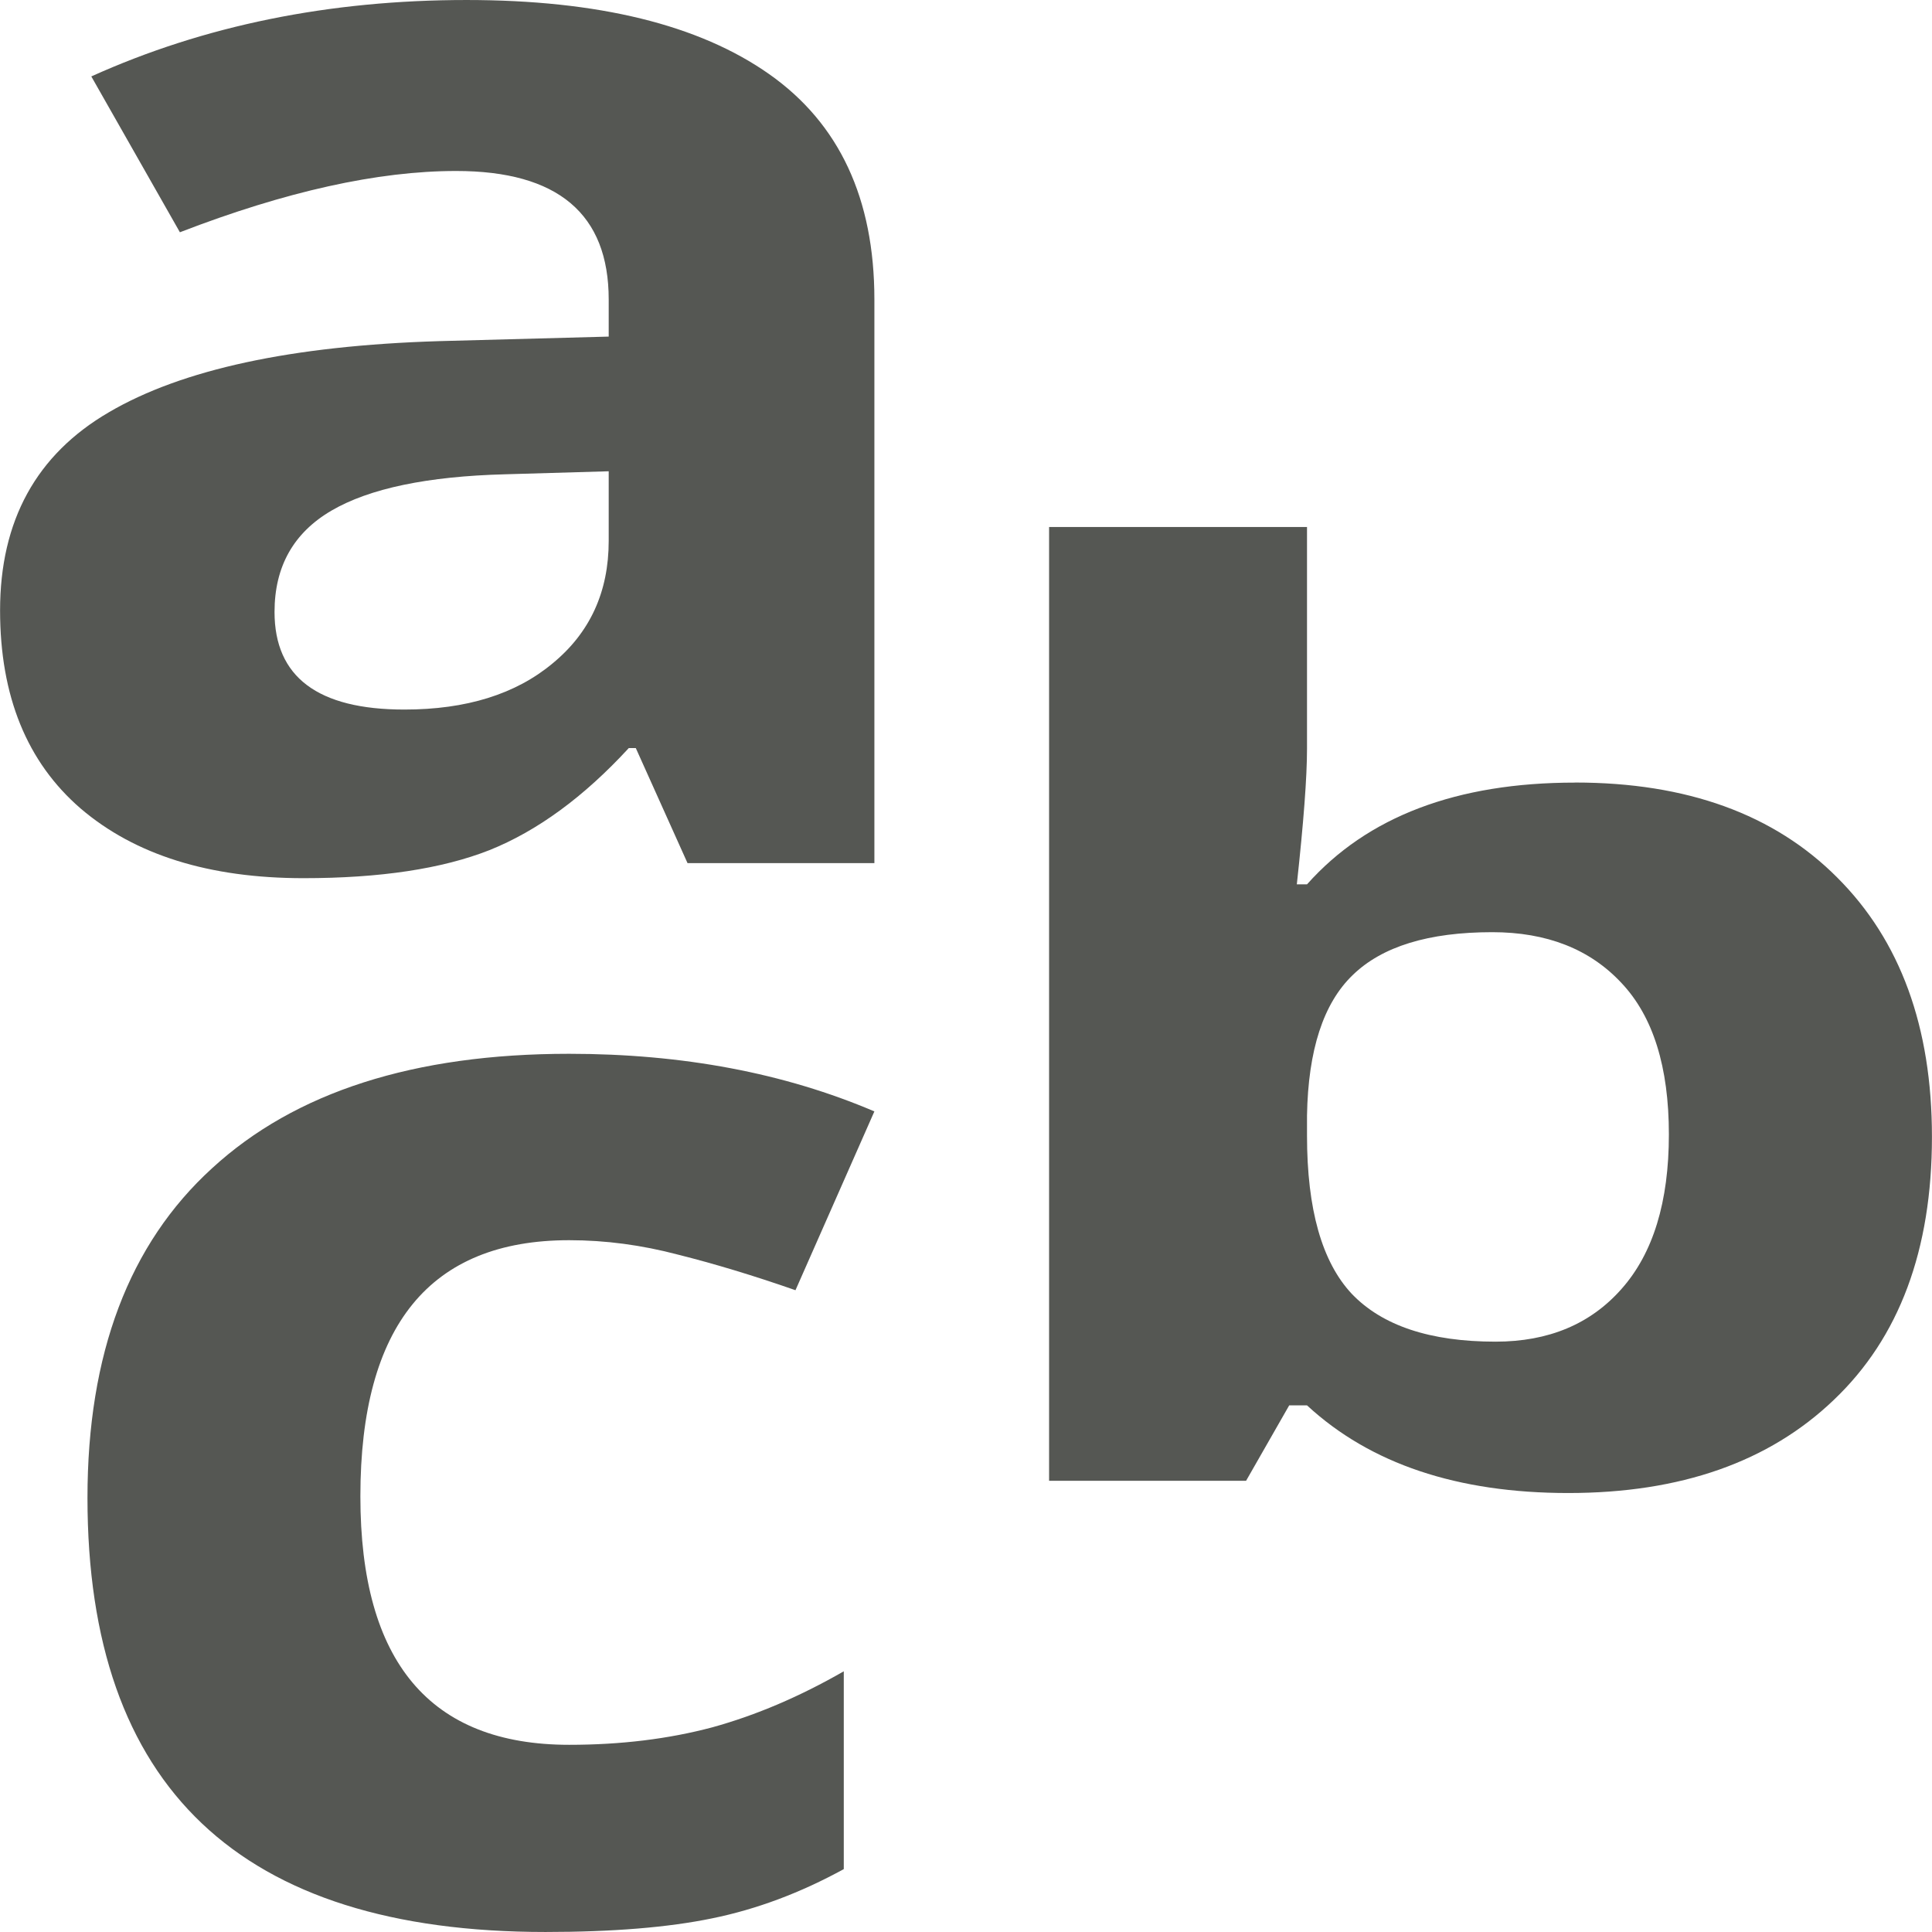
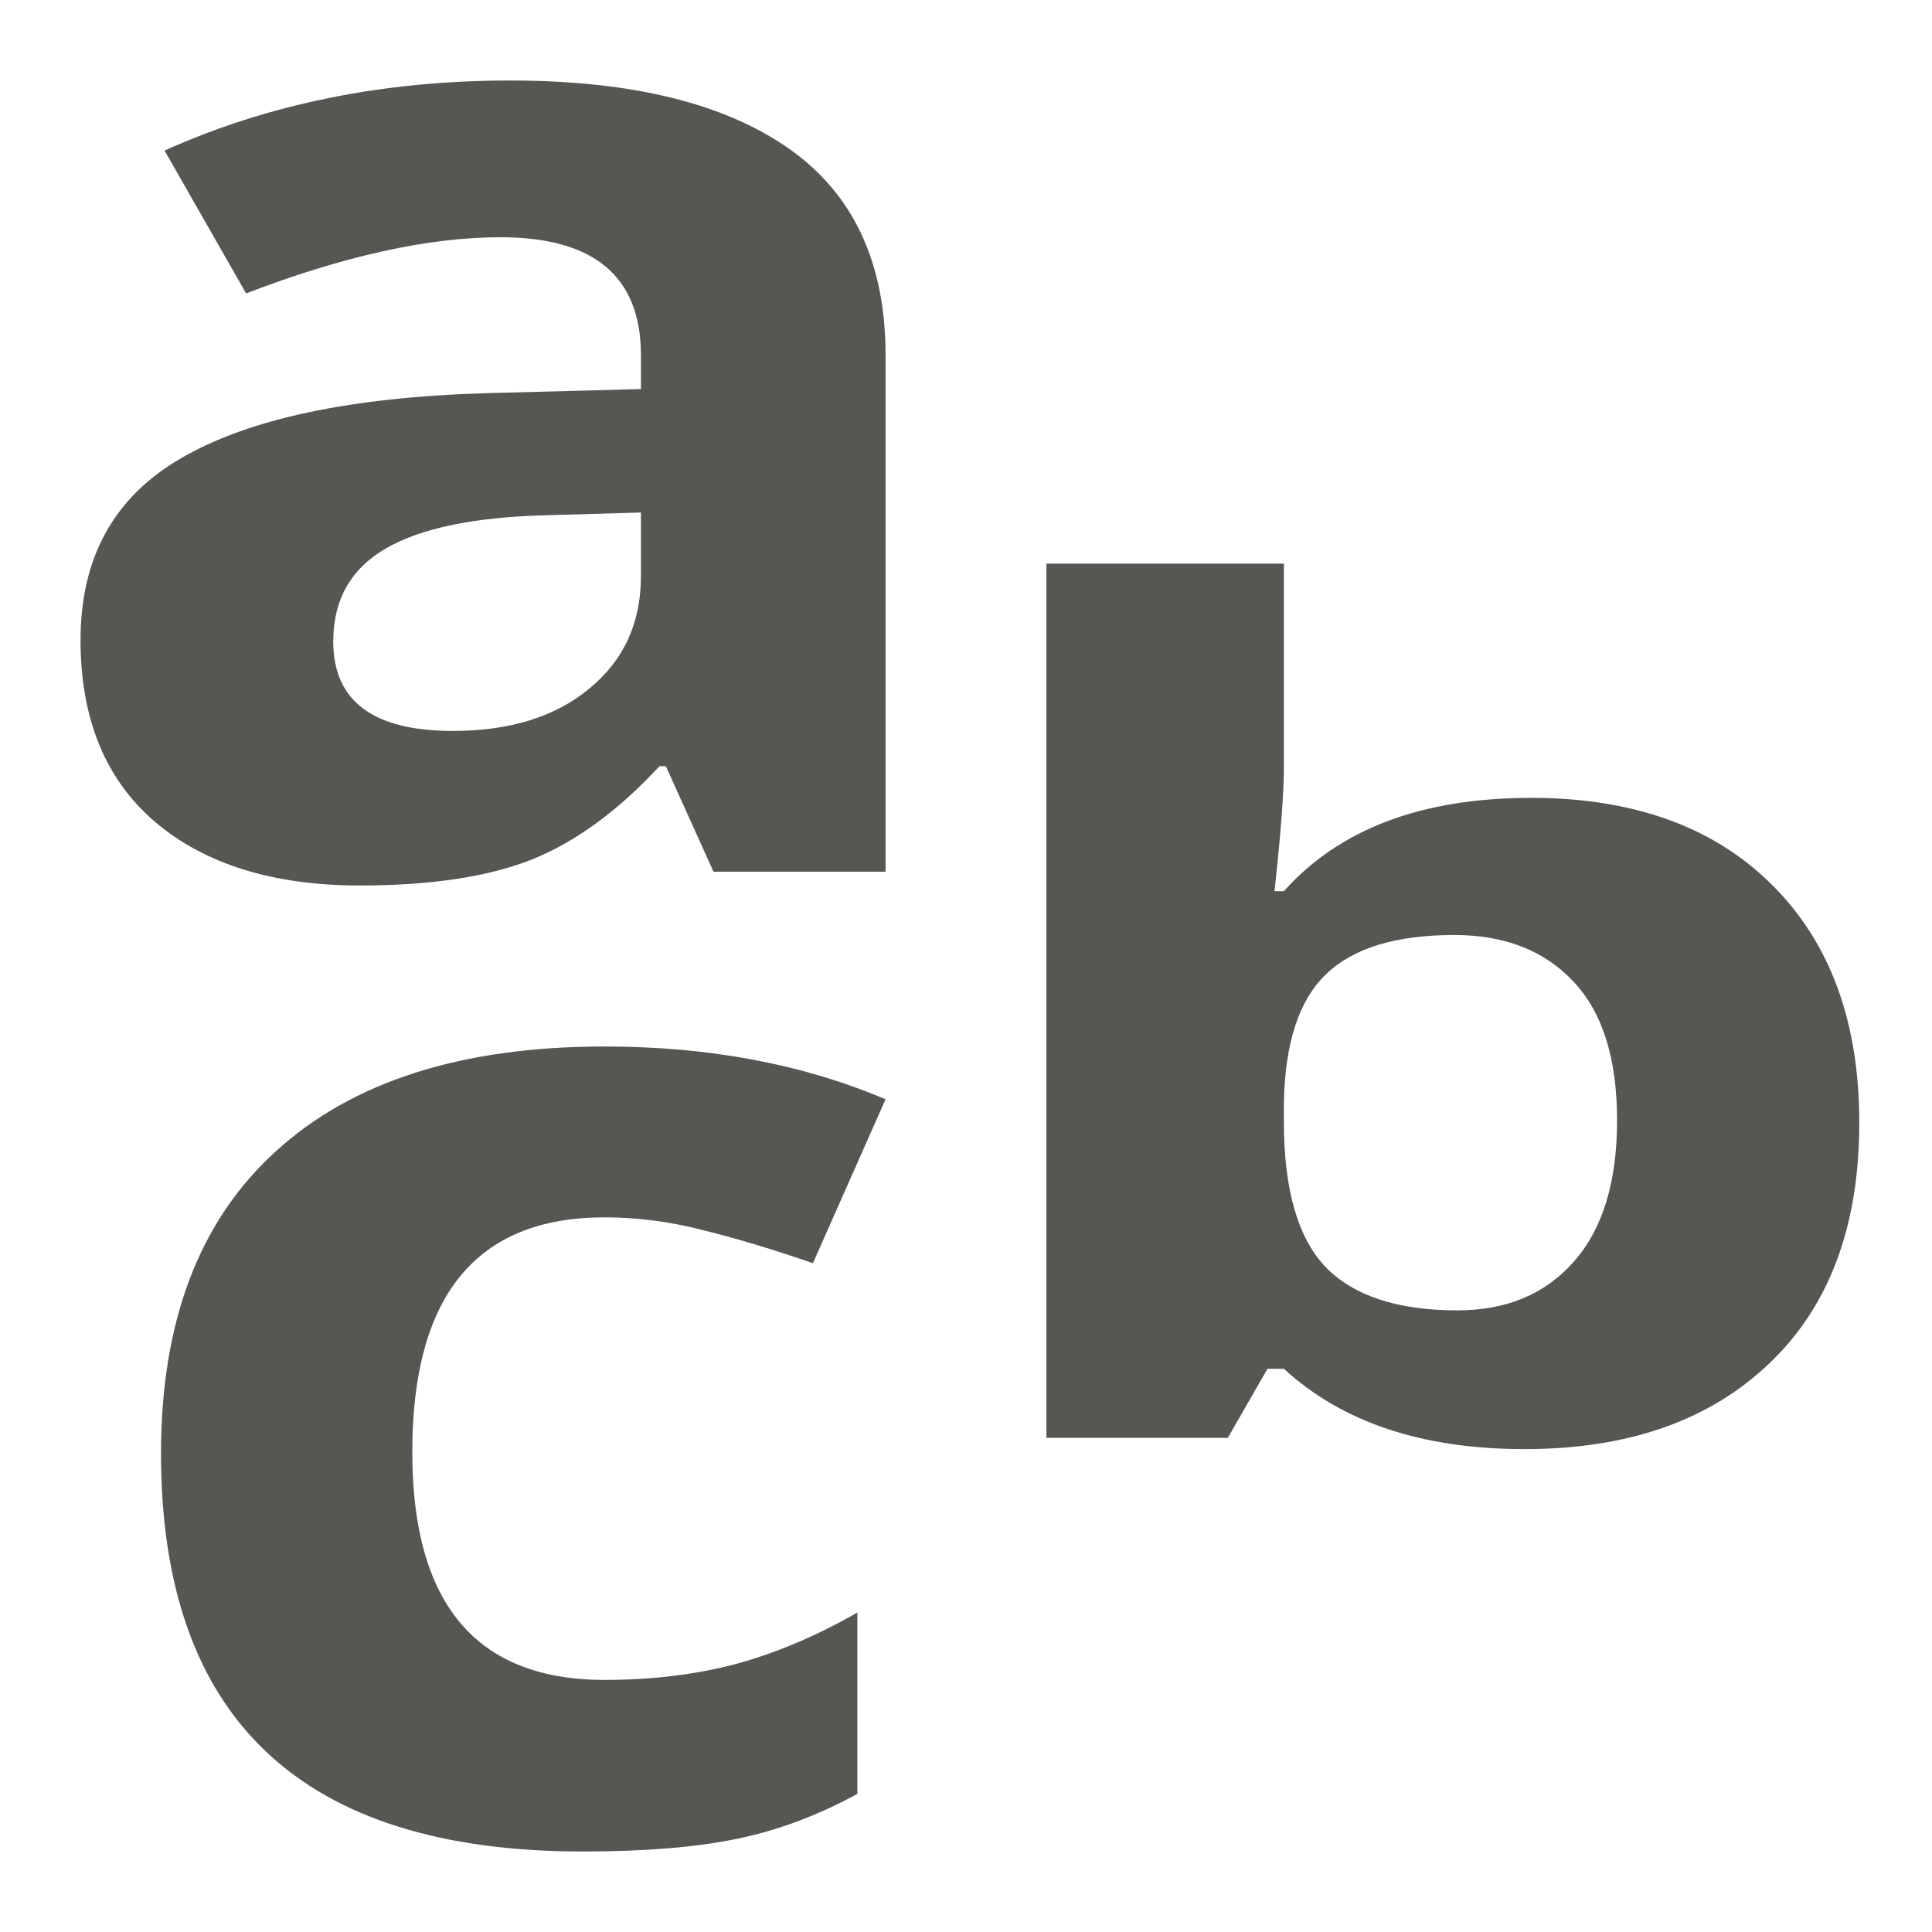
- <svg xmlns="http://www.w3.org/2000/svg" id="svg7384" version="1.1" height="16" width="16">
-   <defs id="defs7386">
-     </defs>
-   <g transform="translate(-60.95223,-647)" id="layer12" style="display:inline">
-     <g transform="matrix(1.5,0,0,1.499389,4.95223,514.1657)" id="lc_mergecells" style="display:inline">
-       <path id="path4419" d="m 482.667,239.035 -1.333,-0.005 -2e-5,1.338 1e-5,3.996 10e-6,4.67 0,1.333 1.333,0.005 5.333,0 5.333,0 1.333,-0.005 0,-1.333 0,-4.67 -10e-6,-3.996 10e-6,-1.338 -1.333,0.005 -5.333,0 z m 0,1.332 2,0 0.667,0 0,2 -2.667,0 z m 4,0 2.667,0 0,2 -2.667,0 z m 4,0 2.667,0 0,2 -2.667,0 z m -8,3.33 10.667,0 0,2 -10.667,0 z m 0,3.337 2.667,0 0,2 -0.667,0 -2,0 z m 4,0 2.667,0 0,2 -2.667,0 z m 4,0 2.667,0 0,2 -2,0 -0.667,0 z" style="font-size:medium;font-style:normal;font-variant:normal;font-weight:normal;font-stretch:normal;text-indent:0;text-align:start;text-decoration:none;line-height:normal;letter-spacing:normal;word-spacing:normal;text-transform:none;direction:ltr;block-progression:tb;writing-mode:lr-tb;text-anchor:start;baseline-shift:baseline;opacity:0.35;color:#000000;fill:#555753;fill-opacity:1;stroke:none;stroke-width:2;marker:none;visibility:visible;display:inline;overflow:visible;enable-background:new;font-family:Sans;-inkscape-font-specification:Sans" />
-       <rect style="fill:none;stroke:none" id="rect4421" width="16" height="16" x="480" y="236.362" />
-       <g transform="matrix(0.6666667,0,0,0.6669382,378.6666,-113.3626)" style="display:inline" id="g4423">
-         <rect y="533.374" x="154" height="7" width="2" id="rect4425" style="fill:#555753;fill-opacity:1;fill-rule:nonzero;stroke:none" />
-         <rect y="538.374" x="154" height="2" width="20" id="rect4427" style="fill:#555753;fill-opacity:1;fill-rule:nonzero;stroke:none" />
-         <rect y="533.374" x="172" height="7" width="2" id="rect4429" style="fill:#555753;fill-opacity:1;fill-rule:nonzero;stroke:none" />
-         <rect y="533.374" x="154" height="2" width="20" id="rect4431" style="fill:#555753;fill-opacity:1;fill-rule:nonzero;stroke:none" />
+ <svg xmlns="http://www.w3.org/2000/svg" xmlns:xlink="http://www.w3.org/1999/xlink" width="16" height="16" id="svg2" version="1.1">
+   <defs id="defs4">
+     <linearGradient y2="98.883" x2="118.348" y1="81.176" x1="106.025" gradientUnits="userSpaceOnUse" id="linearGradient17659-4">
+       <stop id="stop17661-0" style="stop-color:#da4522;stop-opacity:1;" offset="0" />
+       <stop offset="0.025" style="stop-color:#953a24;stop-opacity:1;" id="stop17667-4" />
+       <stop offset="0.19" style="stop-color:#c15236;stop-opacity:1;" id="stop17665-75" />
+       <stop id="stop17669-0" style="stop-color:#6f1f09;stop-opacity:1" offset="0.944" />
+       <stop id="stop17663-8" style="stop-color:#ba310b;stop-opacity:1" offset="1" />
+     </linearGradient>
+     <linearGradient id="linearGradient5257-3">
+       <stop style="stop-color:#ef2929;stop-opacity:1;" offset="0" id="stop5259-87" />
+       <stop style="stop-color:#f68383;stop-opacity:1;" offset="1" id="stop5261-1" />
+     </linearGradient>
+     <linearGradient id="linearGradient17864-9">
+       <stop style="stop-color:#d1f7ab;stop-opacity:1;" offset="0" id="stop17866-9" />
+       <stop style="stop-color:#85e923;stop-opacity:1;" offset="1" id="stop17868-41" />
+     </linearGradient>
+     <linearGradient id="linearGradient17317-98">
+       <stop style="stop-color:#dde8f4;stop-opacity:1;" offset="0" id="stop17319-1" />
+       <stop style="stop-color:#bad0e8;stop-opacity:1;" offset="1" id="stop17321-6" />
+     </linearGradient>
+     <linearGradient id="linearGradient17325-1">
+       <stop style="stop-color:#729fcf;stop-opacity:1;" offset="0" id="stop17327-8" />
+       <stop style="stop-color:#3f7ab9;stop-opacity:1;" offset="1" id="stop17329-8" />
+     </linearGradient>
+     <linearGradient id="linearGradient17339-7">
+       <stop id="stop17341-6" offset="0" style="stop-color:#729fcf;stop-opacity:0;" />
+       <stop id="stop17343-4" offset="1" style="stop-color:#3f7ab9;stop-opacity:1;" />
+     </linearGradient>
+     <linearGradient id="linearGradient17767-1">
+       <stop id="stop17771-8" offset="0" style="stop-color:#edc200;stop-opacity:1;" />
+       <stop id="stop17769-4" offset="1" style="stop-color:#c4a000;stop-opacity:1;" />
+     </linearGradient>
+     <linearGradient y2="98.883" x2="118.348" y1="81.176" x1="106.025" gradientUnits="userSpaceOnUse" id="linearGradient17659-4-4">
+       <stop id="stop17661-0-5" style="stop-color:#da4522;stop-opacity:1;" offset="0" />
+       <stop offset="0.025" style="stop-color:#953a24;stop-opacity:1;" id="stop17667-4-2" />
+       <stop offset="0.19" style="stop-color:#c15236;stop-opacity:1;" id="stop17665-75-0" />
+       <stop id="stop17669-0-2" style="stop-color:#6f1f09;stop-opacity:1" offset="0.944" />
+       <stop id="stop17663-8-2" style="stop-color:#ba310b;stop-opacity:1" offset="1" />
+     </linearGradient>
+     <linearGradient id="linearGradient5257-3-4">
+       <stop style="stop-color:#ef2929;stop-opacity:1;" offset="0" id="stop5259-87-7" />
+       <stop style="stop-color:#f68383;stop-opacity:1;" offset="1" id="stop5261-1-9" />
+     </linearGradient>
+     <linearGradient id="linearGradient17864-9-9">
+       <stop style="stop-color:#d1f7ab;stop-opacity:1;" offset="0" id="stop17866-9-5" />
+       <stop style="stop-color:#85e923;stop-opacity:1;" offset="1" id="stop17868-41-4" />
+     </linearGradient>
+     <linearGradient id="linearGradient17317-98-6">
+       <stop style="stop-color:#dde8f4;stop-opacity:1;" offset="0" id="stop17319-1-0" />
+       <stop style="stop-color:#bad0e8;stop-opacity:1;" offset="1" id="stop17321-6-9" />
+     </linearGradient>
+     <linearGradient id="linearGradient17325-1-6">
+       <stop style="stop-color:#729fcf;stop-opacity:1;" offset="0" id="stop17327-8-0" />
+       <stop style="stop-color:#3f7ab9;stop-opacity:1;" offset="1" id="stop17329-8-6" />
+     </linearGradient>
+     <linearGradient id="linearGradient17339-7-9">
+       <stop id="stop17341-6-2" offset="0" style="stop-color:#729fcf;stop-opacity:0;" />
+       <stop id="stop17343-4-5" offset="1" style="stop-color:#3f7ab9;stop-opacity:1;" />
+     </linearGradient>
+     <linearGradient id="linearGradient17767-1-0">
+       <stop id="stop17771-8-6" offset="0" style="stop-color:#edc200;stop-opacity:1;" />
+       <stop id="stop17769-4-4" offset="1" style="stop-color:#c4a000;stop-opacity:1;" />
+     </linearGradient>
+     <linearGradient y2="98.883" x2="118.348" y1="81.176" x1="106.025" gradientUnits="userSpaceOnUse" id="linearGradient17659-4-4-7">
+       <stop id="stop17661-0-5-4" style="stop-color:#da4522;stop-opacity:1;" offset="0" />
+       <stop offset="0.025" style="stop-color:#953a24;stop-opacity:1;" id="stop17667-4-2-0" />
+       <stop offset="0.19" style="stop-color:#c15236;stop-opacity:1;" id="stop17665-75-0-9" />
+       <stop id="stop17669-0-2-6" style="stop-color:#6f1f09;stop-opacity:1" offset="0.944" />
+       <stop id="stop17663-8-2-6" style="stop-color:#ba310b;stop-opacity:1" offset="1" />
+     </linearGradient>
+     <linearGradient id="linearGradient5257-3-4-2">
+       <stop style="stop-color:#ef2929;stop-opacity:1;" offset="0" id="stop5259-87-7-3" />
+       <stop style="stop-color:#f68383;stop-opacity:1;" offset="1" id="stop5261-1-9-9" />
+     </linearGradient>
+     <linearGradient id="linearGradient17864-9-9-0">
+       <stop style="stop-color:#d1f7ab;stop-opacity:1;" offset="0" id="stop17866-9-5-1" />
+       <stop style="stop-color:#85e923;stop-opacity:1;" offset="1" id="stop17868-41-4-3" />
+     </linearGradient>
+     <linearGradient id="linearGradient17317-98-6-2">
+       <stop style="stop-color:#dde8f4;stop-opacity:1;" offset="0" id="stop17319-1-0-9" />
+       <stop style="stop-color:#bad0e8;stop-opacity:1;" offset="1" id="stop17321-6-9-5" />
+     </linearGradient>
+     <linearGradient id="linearGradient17325-1-6-3">
+       <stop style="stop-color:#729fcf;stop-opacity:1;" offset="0" id="stop17327-8-0-3" />
+       <stop style="stop-color:#3f7ab9;stop-opacity:1;" offset="1" id="stop17329-8-6-7" />
+     </linearGradient>
+     <linearGradient id="linearGradient17339-7-9-0">
+       <stop id="stop17341-6-2-7" offset="0" style="stop-color:#729fcf;stop-opacity:0;" />
+       <stop id="stop17343-4-5-0" offset="1" style="stop-color:#3f7ab9;stop-opacity:1;" />
+     </linearGradient>
+     <linearGradient id="linearGradient17767-1-0-8">
+       <stop id="stop17771-8-6-5" offset="0" style="stop-color:#edc200;stop-opacity:1;" />
+       <stop id="stop17769-4-4-4" offset="1" style="stop-color:#c4a000;stop-opacity:1;" />
+     </linearGradient>
+     <linearGradient y2="98.883" x2="118.348" y1="81.176" x1="106.025" gradientUnits="userSpaceOnUse" id="linearGradient17659-7-6-1">
+       <stop id="stop17661-8-4-5" style="stop-color:#da4522;stop-opacity:1;" offset="0" />
+       <stop offset="0.025" style="stop-color:#953a24;stop-opacity:1;" id="stop17667-7-0-2" />
+       <stop offset="0.19" style="stop-color:#c15236;stop-opacity:1;" id="stop17665-7-6-9" />
+       <stop id="stop17669-1-7-1" style="stop-color:#6f1f09;stop-opacity:1" offset="0.944" />
+       <stop id="stop17663-6-1-7" style="stop-color:#ba310b;stop-opacity:1" offset="1" />
+     </linearGradient>
+     <linearGradient id="linearGradient5257-5-8-9">
+       <stop style="stop-color:#ef2929;stop-opacity:1;" offset="0" id="stop5259-8-8-1" />
+       <stop style="stop-color:#f68383;stop-opacity:1;" offset="1" id="stop5261-4-5-2" />
+     </linearGradient>
+     <linearGradient id="linearGradient17864-3-1-8">
+       <stop style="stop-color:#d1f7ab;stop-opacity:1;" offset="0" id="stop17866-3-1-8" />
+       <stop style="stop-color:#85e923;stop-opacity:1;" offset="1" id="stop17868-4-0-2" />
+     </linearGradient>
+     <linearGradient id="linearGradient17317-9-7-0">
+       <stop style="stop-color:#dde8f4;stop-opacity:1;" offset="0" id="stop17319-6-5-2" />
+       <stop style="stop-color:#bad0e8;stop-opacity:1;" offset="1" id="stop17321-4-8-6" />
+     </linearGradient>
+     <linearGradient id="linearGradient17325-8-0-5">
+       <stop style="stop-color:#729fcf;stop-opacity:1;" offset="0" id="stop17327-6-2-5" />
+       <stop style="stop-color:#3f7ab9;stop-opacity:1;" offset="1" id="stop17329-2-4-8" />
+     </linearGradient>
+     <linearGradient id="linearGradient17767-8-8-9">
+       <stop id="stop17771-2-4-1" offset="0" style="stop-color:#edc200;stop-opacity:1;" />
+       <stop id="stop17769-3-1-3" offset="1" style="stop-color:#c4a000;stop-opacity:1;" />
+     </linearGradient>
+     <radialGradient xlink:href="#linearGradient17039-3-7-98-4" id="radialGradient6108" gradientUnits="userSpaceOnUse" gradientTransform="matrix(0.3809419,-0.01176371,0.00313628,0.128796,279.1225,160.1886)" cx="55.641" cy="193.295" fx="55.641" fy="193.295" r="96.547" />
+     <linearGradient id="linearGradient17039-3-7-98-4">
+       <stop id="stop17041-0-1-6-1" offset="0" style="stop-color:#ffffff;stop-opacity:1;" />
+       <stop id="stop17043-1-0-3-4" offset="1" style="stop-color:#ffffff;stop-opacity:0;" />
+     </linearGradient>
+     <linearGradient y2="98.883" x2="118.348" y1="81.176" x1="106.025" gradientUnits="userSpaceOnUse" id="linearGradient17659-7-6-1-5">
+       <stop id="stop17661-8-4-5-9" style="stop-color:#da4522;stop-opacity:1;" offset="0" />
+       <stop offset="0.025" style="stop-color:#953a24;stop-opacity:1;" id="stop17667-7-0-2-2" />
+       <stop offset="0.19" style="stop-color:#c15236;stop-opacity:1;" id="stop17665-7-6-9-5" />
+       <stop id="stop17669-1-7-1-0" style="stop-color:#6f1f09;stop-opacity:1" offset="0.944" />
+       <stop id="stop17663-6-1-7-6" style="stop-color:#ba310b;stop-opacity:1" offset="1" />
+     </linearGradient>
+     <linearGradient id="linearGradient5257-5-8-9-7">
+       <stop style="stop-color:#ef2929;stop-opacity:1;" offset="0" id="stop5259-8-8-1-7" />
+       <stop style="stop-color:#f68383;stop-opacity:1;" offset="1" id="stop5261-4-5-2-7" />
+     </linearGradient>
+     <linearGradient id="linearGradient17864-3-1-8-9">
+       <stop style="stop-color:#d1f7ab;stop-opacity:1;" offset="0" id="stop17866-3-1-8-4" />
+       <stop style="stop-color:#85e923;stop-opacity:1;" offset="1" id="stop17868-4-0-2-8" />
+     </linearGradient>
+     <linearGradient id="linearGradient17317-9-7-0-0">
+       <stop style="stop-color:#dde8f4;stop-opacity:1;" offset="0" id="stop17319-6-5-2-0" />
+       <stop style="stop-color:#bad0e8;stop-opacity:1;" offset="1" id="stop17321-4-8-6-3" />
+     </linearGradient>
+     <linearGradient id="linearGradient17325-8-0-5-2">
+       <stop style="stop-color:#729fcf;stop-opacity:1;" offset="0" id="stop17327-6-2-5-9" />
+       <stop style="stop-color:#3f7ab9;stop-opacity:1;" offset="1" id="stop17329-2-4-8-7" />
+     </linearGradient>
+     <linearGradient id="linearGradient17767-8-8-9-7">
+       <stop id="stop17771-2-4-1-1" offset="0" style="stop-color:#edc200;stop-opacity:1;" />
+       <stop id="stop17769-3-1-3-1" offset="1" style="stop-color:#c4a000;stop-opacity:1;" />
+     </linearGradient>
+     <radialGradient r="96.547" fy="193.295" fx="55.641" cy="193.295" cx="55.641" gradientTransform="matrix(0.3809419,-0.01176371,0.00313628,0.128796,279.1225,160.1886)" gradientUnits="userSpaceOnUse" id="radialGradient6241" xlink:href="#linearGradient17039-3-7-98-4-3" />
+     <linearGradient id="linearGradient17039-3-7-98-4-3">
+       <stop id="stop17041-0-1-6-1-8" offset="0" style="stop-color:#ffffff;stop-opacity:1;" />
+       <stop id="stop17043-1-0-3-4-9" offset="1" style="stop-color:#ffffff;stop-opacity:0;" />
+     </linearGradient>
+     <linearGradient y2="98.883" x2="118.348" y1="81.176" x1="106.025" gradientUnits="userSpaceOnUse" id="linearGradient17659-7-6-1-5-4">
+       <stop id="stop17661-8-4-5-9-1" style="stop-color:#da4522;stop-opacity:1;" offset="0" />
+       <stop offset="0.025" style="stop-color:#953a24;stop-opacity:1;" id="stop17667-7-0-2-2-2" />
+       <stop offset="0.19" style="stop-color:#c15236;stop-opacity:1;" id="stop17665-7-6-9-5-7" />
+       <stop id="stop17669-1-7-1-0-7" style="stop-color:#6f1f09;stop-opacity:1" offset="0.944" />
+       <stop id="stop17663-6-1-7-6-8" style="stop-color:#ba310b;stop-opacity:1" offset="1" />
+     </linearGradient>
+     <linearGradient id="linearGradient5257-5-8-9-7-8">
+       <stop style="stop-color:#ef2929;stop-opacity:1;" offset="0" id="stop5259-8-8-1-7-1" />
+       <stop style="stop-color:#f68383;stop-opacity:1;" offset="1" id="stop5261-4-5-2-7-5" />
+     </linearGradient>
+   </defs>
+   <g id="layer1" transform="translate(-1938.743,-892.779)">
+     <g transform="matrix(0.6666683,0,0,0.6666667,1898.076,608.779)" style="display:inline" id="g6439">
+       <g style="fill:#555753" transform="translate(1.000001,41.00001)" id="g7825">
+         <g transform="matrix(1.079115,0,0,0.9266849,-0.9522258,-254)" style="font-size:19.036px;font-style:normal;font-variant:normal;font-weight:normal;font-stretch:normal;line-height:125%;letter-spacing:0px;word-spacing:0px;fill:#555753;fill-opacity:1;stroke:none;display:inline;font-family:Open Sans;-inkscape-font-specification:Open Sans" id="text3010">
+           <path d="m 64.697,701.239 -0.548,-1.413 -0.074,0 c -0.477,0.601 -0.97,1.019 -1.478,1.255 -0.502,0.229 -1.159,0.344 -1.97,0.344 -0.998,0 -1.785,-0.285 -2.361,-0.855 -0.57,-0.57 -0.855,-1.382 -0.855,-2.435 -1e-6,-1.103 0.384,-1.915 1.153,-2.435 0.775,-0.527 1.939,-0.818 3.495,-0.874 l 1.803,-0.056 0,-0.455 c -7e-6,-1.053 -0.539,-1.58 -1.617,-1.58 -0.83,10e-6 -1.806,0.251 -2.928,0.753 l -0.939,-1.915 c 1.196,-0.626 2.522,-0.939 3.978,-0.939 1.394,10e-6 2.463,0.304 3.207,0.911 0.744,0.607 1.115,1.531 1.115,2.77 l 0,6.925 -1.98,0 m -0.837,-4.815 -1.097,0.037 c -0.824,0.025 -1.438,0.174 -1.84,0.446 -0.403,0.273 -0.604,0.688 -0.604,1.246 -4e-6,0.799 0.459,1.199 1.376,1.199 0.657,0 1.18,-0.189 1.571,-0.567 0.397,-0.378 0.595,-0.88 0.595,-1.506 l 0,-0.855" style="font-weight:bold;fill:#555753;-inkscape-font-specification:Open Sans Bold" id="path3033" />
+         </g>
+         <g transform="matrix(1.14378,0,0,0.9835806,-8.821209,-254)" style="font-size:17.965px;font-style:normal;font-variant:normal;font-weight:normal;font-stretch:normal;line-height:125%;letter-spacing:0px;word-spacing:0px;fill:#555753;fill-opacity:1;stroke:none;display:inline;font-family:Open Sans;-inkscape-font-specification:Open Sans" id="text3018">
+           <path d="m 66.498,673.051 c -3.053,-10e-6 -4.579,-1.675 -4.579,-5.026 -10e-7,-1.667 0.415,-2.939 1.246,-3.816 0.83,-0.883 2.021,-1.325 3.57,-1.325 1.135,10e-6 2.152,0.222 3.053,0.667 l -0.789,2.07 c -0.421,-0.17 -0.813,-0.307 -1.175,-0.412 -0.363,-0.111 -0.725,-0.167 -1.088,-0.167 -1.392,10e-6 -2.088,0.988 -2.088,2.965 -4e-6,1.918 0.696,2.877 2.088,2.877 0.515,0 0.991,-0.067 1.43,-0.202 0.439,-0.14 0.877,-0.357 1.316,-0.649 l 0,2.29 c -0.433,0.275 -0.871,0.465 -1.316,0.57 -0.439,0.105 -0.994,0.158 -1.667,0.158" style="font-weight:bold;fill:#555753;-inkscape-font-specification:Open Sans Bold" id="path3030" />
+         </g>
+         <g transform="matrix(1.177177,0,0,0.8494898,-0.9522258,-254)" style="font-size:16.827px;font-style:normal;font-variant:normal;font-weight:normal;font-stretch:normal;line-height:125%;letter-spacing:0px;word-spacing:0px;fill:#555753;fill-opacity:1;stroke:none;display:inline;font-family:Open Sans;-inkscape-font-specification:Open Sans" id="text3022">
+           <path d="m 67.932,763.883 c 1.085,10e-6 1.934,0.425 2.547,1.274 0.613,0.844 0.92,2.002 0.92,3.476 -1e-5,1.517 -0.318,2.692 -0.953,3.525 -0.63,0.833 -1.49,1.249 -2.58,1.249 -1.079,0 -1.925,-0.392 -2.539,-1.175 l -0.173,0 -0.419,1.011 -1.914,0 0,-12.785 2.506,0 0,2.974 c -4e-6,0.378 -0.033,0.983 -0.099,1.816 l 0.099,0 c 0.586,-0.909 1.454,-1.364 2.605,-1.364 m -0.805,2.005 c -0.619,0 -1.071,0.192 -1.356,0.575 -0.285,0.378 -0.433,1.005 -0.444,1.882 l 0,0.271 c -4e-6,0.986 0.145,1.693 0.435,2.12 0.296,0.427 0.761,0.641 1.397,0.641 0.515,0 0.923,-0.236 1.224,-0.707 0.307,-0.477 0.46,-1.167 0.46,-2.071 -8e-6,-0.904 -0.153,-1.58 -0.46,-2.029 -0.307,-0.455 -0.726,-0.682 -1.257,-0.682" style="font-weight:bold;fill:#555753;-inkscape-font-specification:Open Sans Bold" id="path3027" />
+         </g>
      </g>
-     </g>
-     <g transform="matrix(1.5,0,0,1.499389,4.95223,514.1657)" id="lc_mergecells-7" style="display:inline">
-       <path id="path4435" d="m 482.667,239.035 -1.333,-0.005 -2e-5,1.338 1e-5,3.996 10e-6,4.67 0,1.333 1.333,0.005 5.333,0 5.333,0 1.333,-0.005 0,-1.333 0,-4.67 -10e-6,-3.996 10e-6,-1.338 -1.333,0.005 -5.333,0 z m 0,1.332 2,0 0.667,0 0,2 -2.667,0 z m 4,0 2.667,0 0,2 -2.667,0 z m 4,0 2.667,0 0,2 -2.667,0 z m -8,3.33 10.667,0 0,2 -10.667,0 z m 0,3.337 2.667,0 0,2 -0.667,0 -2,0 z m 4,0 2.667,0 0,2 -2.667,0 z m 4,0 2.667,0 0,2 -2,0 -0.667,0 z" style="font-size:medium;font-style:normal;font-variant:normal;font-weight:normal;font-stretch:normal;text-indent:0;text-align:start;text-decoration:none;line-height:normal;letter-spacing:normal;word-spacing:normal;text-transform:none;direction:ltr;block-progression:tb;writing-mode:lr-tb;text-anchor:start;baseline-shift:baseline;opacity:0.35;color:#000000;fill:#555753;fill-opacity:1;stroke:none;stroke-width:2;marker:none;visibility:visible;display:inline;overflow:visible;enable-background:new;font-family:Sans;-inkscape-font-specification:Sans" />
-       <rect style="fill:none;stroke:none" id="rect4437" width="16" height="16" x="480" y="236.362" />
-       <g transform="matrix(0.6666667,0,0,0.6669382,378.6666,-113.3626)" style="display:inline" id="g4439">
-         <rect y="533.374" x="154" height="7" width="2" id="rect4441" style="fill:#555753;fill-opacity:1;fill-rule:nonzero;stroke:none" />
-         <rect y="538.374" x="154" height="2" width="20" id="rect4443" style="fill:#555753;fill-opacity:1;fill-rule:nonzero;stroke:none" />
-         <rect y="533.374" x="172" height="7" width="2" id="rect4445" style="fill:#555753;fill-opacity:1;fill-rule:nonzero;stroke:none" />
-         <rect y="533.374" x="154" height="2" width="20" id="rect4447" style="fill:#555753;fill-opacity:1;fill-rule:nonzero;stroke:none" />
-       </g>
-     </g>
-     <g id="g3030" transform="matrix(0.7240586,0,0,0.7272714,16.09519,181.5463)">
-       <g id="text3010" style="font-size:19.036px;font-style:normal;font-variant:normal;font-weight:normal;font-stretch:normal;line-height:125%;letter-spacing:0px;word-spacing:0px;fill:#555753;fill-opacity:1;stroke:none;font-family:Open Sans;-inkscape-font-specification:Open Sans" transform="scale(1.079115,0.9266849)">
-         <path id="path3033" style="font-weight:bold;fill:#555753;-inkscape-font-specification:Open Sans Bold" d="m 64.697,701.239 -0.548,-1.413 -0.074,0 c -0.477,0.601 -0.97,1.019 -1.478,1.255 -0.502,0.229 -1.159,0.344 -1.97,0.344 -0.998,0 -1.785,-0.285 -2.361,-0.855 -0.57,-0.57 -0.855,-1.382 -0.855,-2.435 -1e-6,-1.103 0.384,-1.915 1.153,-2.435 0.775,-0.527 1.939,-0.818 3.495,-0.874 l 1.803,-0.056 0,-0.455 c -7e-6,-1.053 -0.539,-1.58 -1.617,-1.58 -0.83,10e-6 -1.806,0.251 -2.928,0.753 l -0.939,-1.915 c 1.196,-0.626 2.522,-0.939 3.978,-0.939 1.394,10e-6 2.463,0.304 3.207,0.911 0.744,0.607 1.115,1.531 1.115,2.77 l 0,6.925 -1.98,0 m -0.837,-4.815 -1.097,0.037 c -0.824,0.025 -1.438,0.174 -1.84,0.446 -0.403,0.273 -0.604,0.688 -0.604,1.246 -4e-6,0.799 0.459,1.199 1.376,1.199 0.657,0 1.18,-0.189 1.571,-0.567 0.397,-0.378 0.595,-0.88 0.595,-1.506 l 0,-0.855" />
-       </g>
-       <g id="text3018" style="font-size:17.965px;font-style:normal;font-variant:normal;font-weight:normal;font-stretch:normal;line-height:125%;letter-spacing:0px;word-spacing:0px;fill:#555753;fill-opacity:1;stroke:none;font-family:Open Sans;-inkscape-font-specification:Open Sans" transform="matrix(1.14378,0,0,0.9835806,-7.868983,-1.097925e-5)">
-         <path id="path3030" style="font-weight:bold;fill:#555753;-inkscape-font-specification:Open Sans Bold" d="m 66.498,673.051 c -3.053,-10e-6 -4.579,-1.675 -4.579,-5.026 -10e-7,-1.667 0.415,-2.939 1.246,-3.816 0.83,-0.883 2.021,-1.325 3.57,-1.325 1.135,10e-6 2.152,0.222 3.053,0.667 l -0.789,2.07 c -0.421,-0.17 -0.813,-0.307 -1.175,-0.412 -0.363,-0.111 -0.725,-0.167 -1.088,-0.167 -1.392,10e-6 -2.088,0.988 -2.088,2.965 -4e-6,1.918 0.696,2.877 2.088,2.877 0.515,0 0.991,-0.067 1.43,-0.202 0.439,-0.14 0.877,-0.357 1.316,-0.649 l 0,2.29 c -0.433,0.275 -0.871,0.465 -1.316,0.57 -0.439,0.105 -0.994,0.158 -1.667,0.158" />
-       </g>
-       <g id="text3022" style="font-size:16.827px;font-style:normal;font-variant:normal;font-weight:normal;font-stretch:normal;line-height:125%;letter-spacing:0px;word-spacing:0px;fill:#555753;fill-opacity:1;stroke:none;font-family:Open Sans;-inkscape-font-specification:Open Sans" transform="scale(1.177177,0.8494898)">
-         <path id="path3027" style="font-weight:bold;fill:#555753;-inkscape-font-specification:Open Sans Bold" d="m 67.932,763.883 c 1.085,10e-6 1.934,0.425 2.547,1.274 0.613,0.844 0.92,2.002 0.92,3.476 -1e-5,1.517 -0.318,2.692 -0.953,3.525 -0.63,0.833 -1.49,1.249 -2.58,1.249 -1.079,0 -1.925,-0.392 -2.539,-1.175 l -0.173,0 -0.419,1.011 -1.914,0 0,-12.785 2.506,0 0,2.974 c -4e-6,0.378 -0.033,0.983 -0.099,1.816 l 0.099,0 c 0.586,-0.909 1.454,-1.364 2.605,-1.364 m -0.805,2.005 c -0.619,0 -1.071,0.192 -1.356,0.575 -0.285,0.378 -0.433,1.005 -0.444,1.882 l 0,0.271 c -4e-6,0.986 0.145,1.693 0.435,2.12 0.296,0.427 0.761,0.641 1.397,0.641 0.515,0 0.923,-0.236 1.224,-0.707 0.307,-0.477 0.46,-1.167 0.46,-2.071 -8e-6,-0.904 -0.153,-1.58 -0.46,-2.029 -0.307,-0.455 -0.726,-0.682 -1.257,-0.682" />
-       </g>
+       <rect transform="translate(20,-20.00001)" y="446" x="41" height="24" width="24" id="rect6437" style="opacity:0;fill:#555753;fill-opacity:1;fill-rule:evenodd;stroke:none" />
    </g>
  </g>
</svg>
